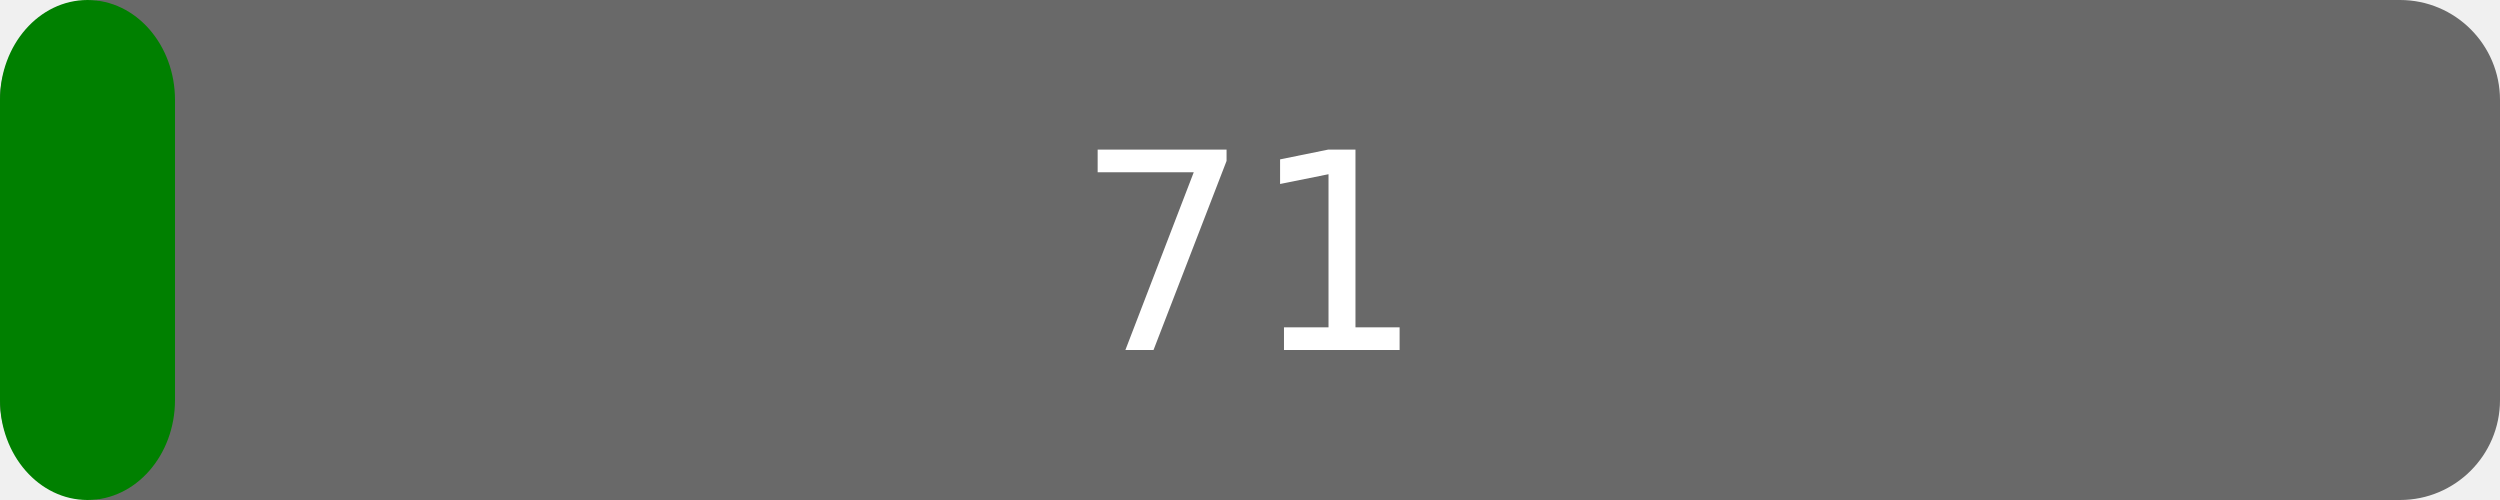
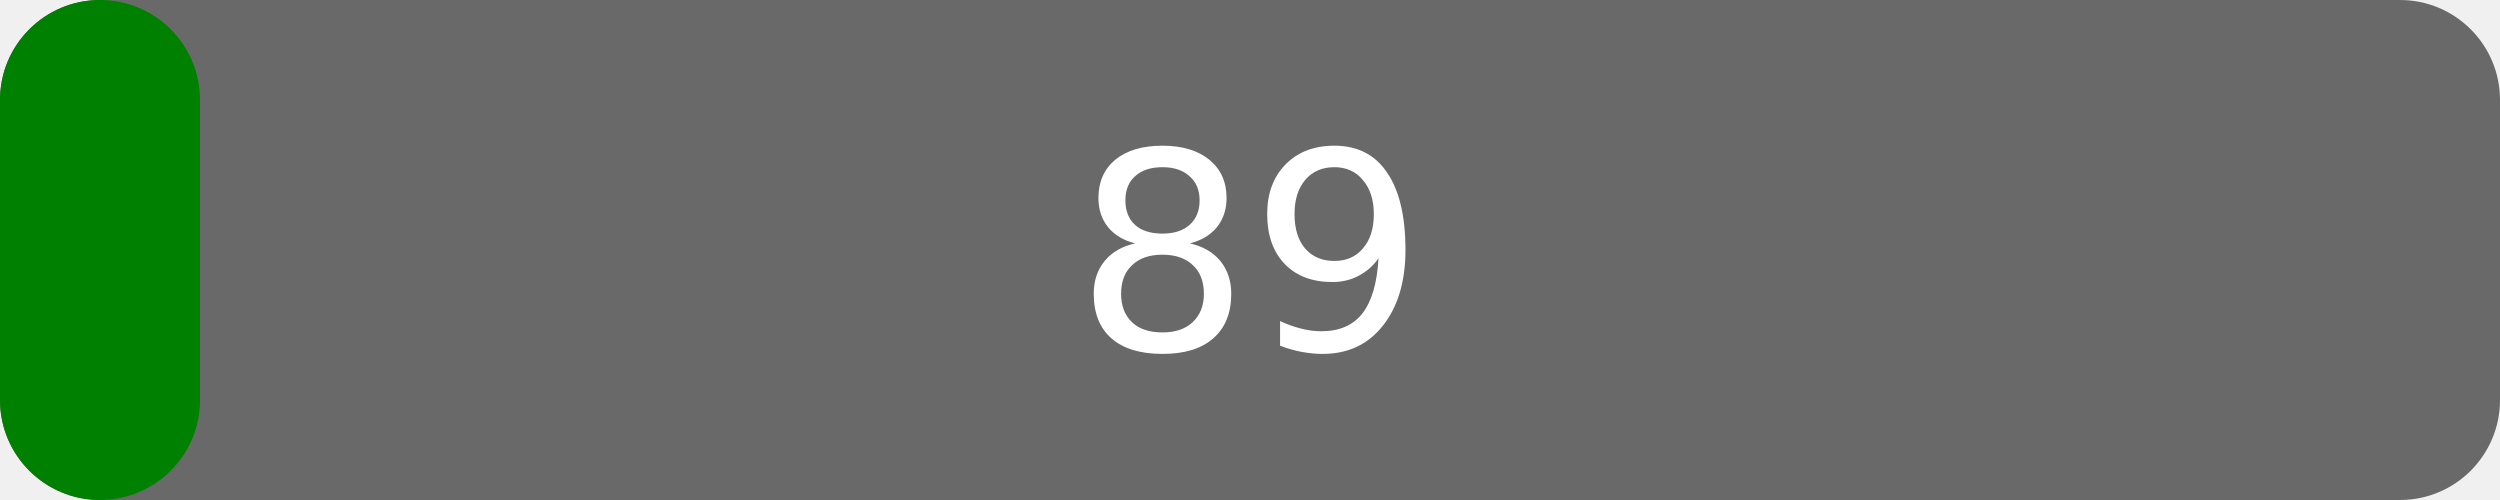
<svg xmlns="http://www.w3.org/2000/svg" width="100" height="20" version="1.1">
  <rect rx="4" x="0" width="100" height="20" fill="dimgrey" />
-   <rect rx="4" x="0" width="7" height="20" fill="green" />
+   <rect rx="4" x="0" width="8" height="20" fill="green" />
  <g fill="#fff" text-anchor="middle" font-family="DejaVu Sans,Verdana,Geneva,sans-serif" font-size="11">
-     <text x="50.0" y="14">71</text>
+     <text x="50.0" y="14">89</text>
  </g>
</svg>
